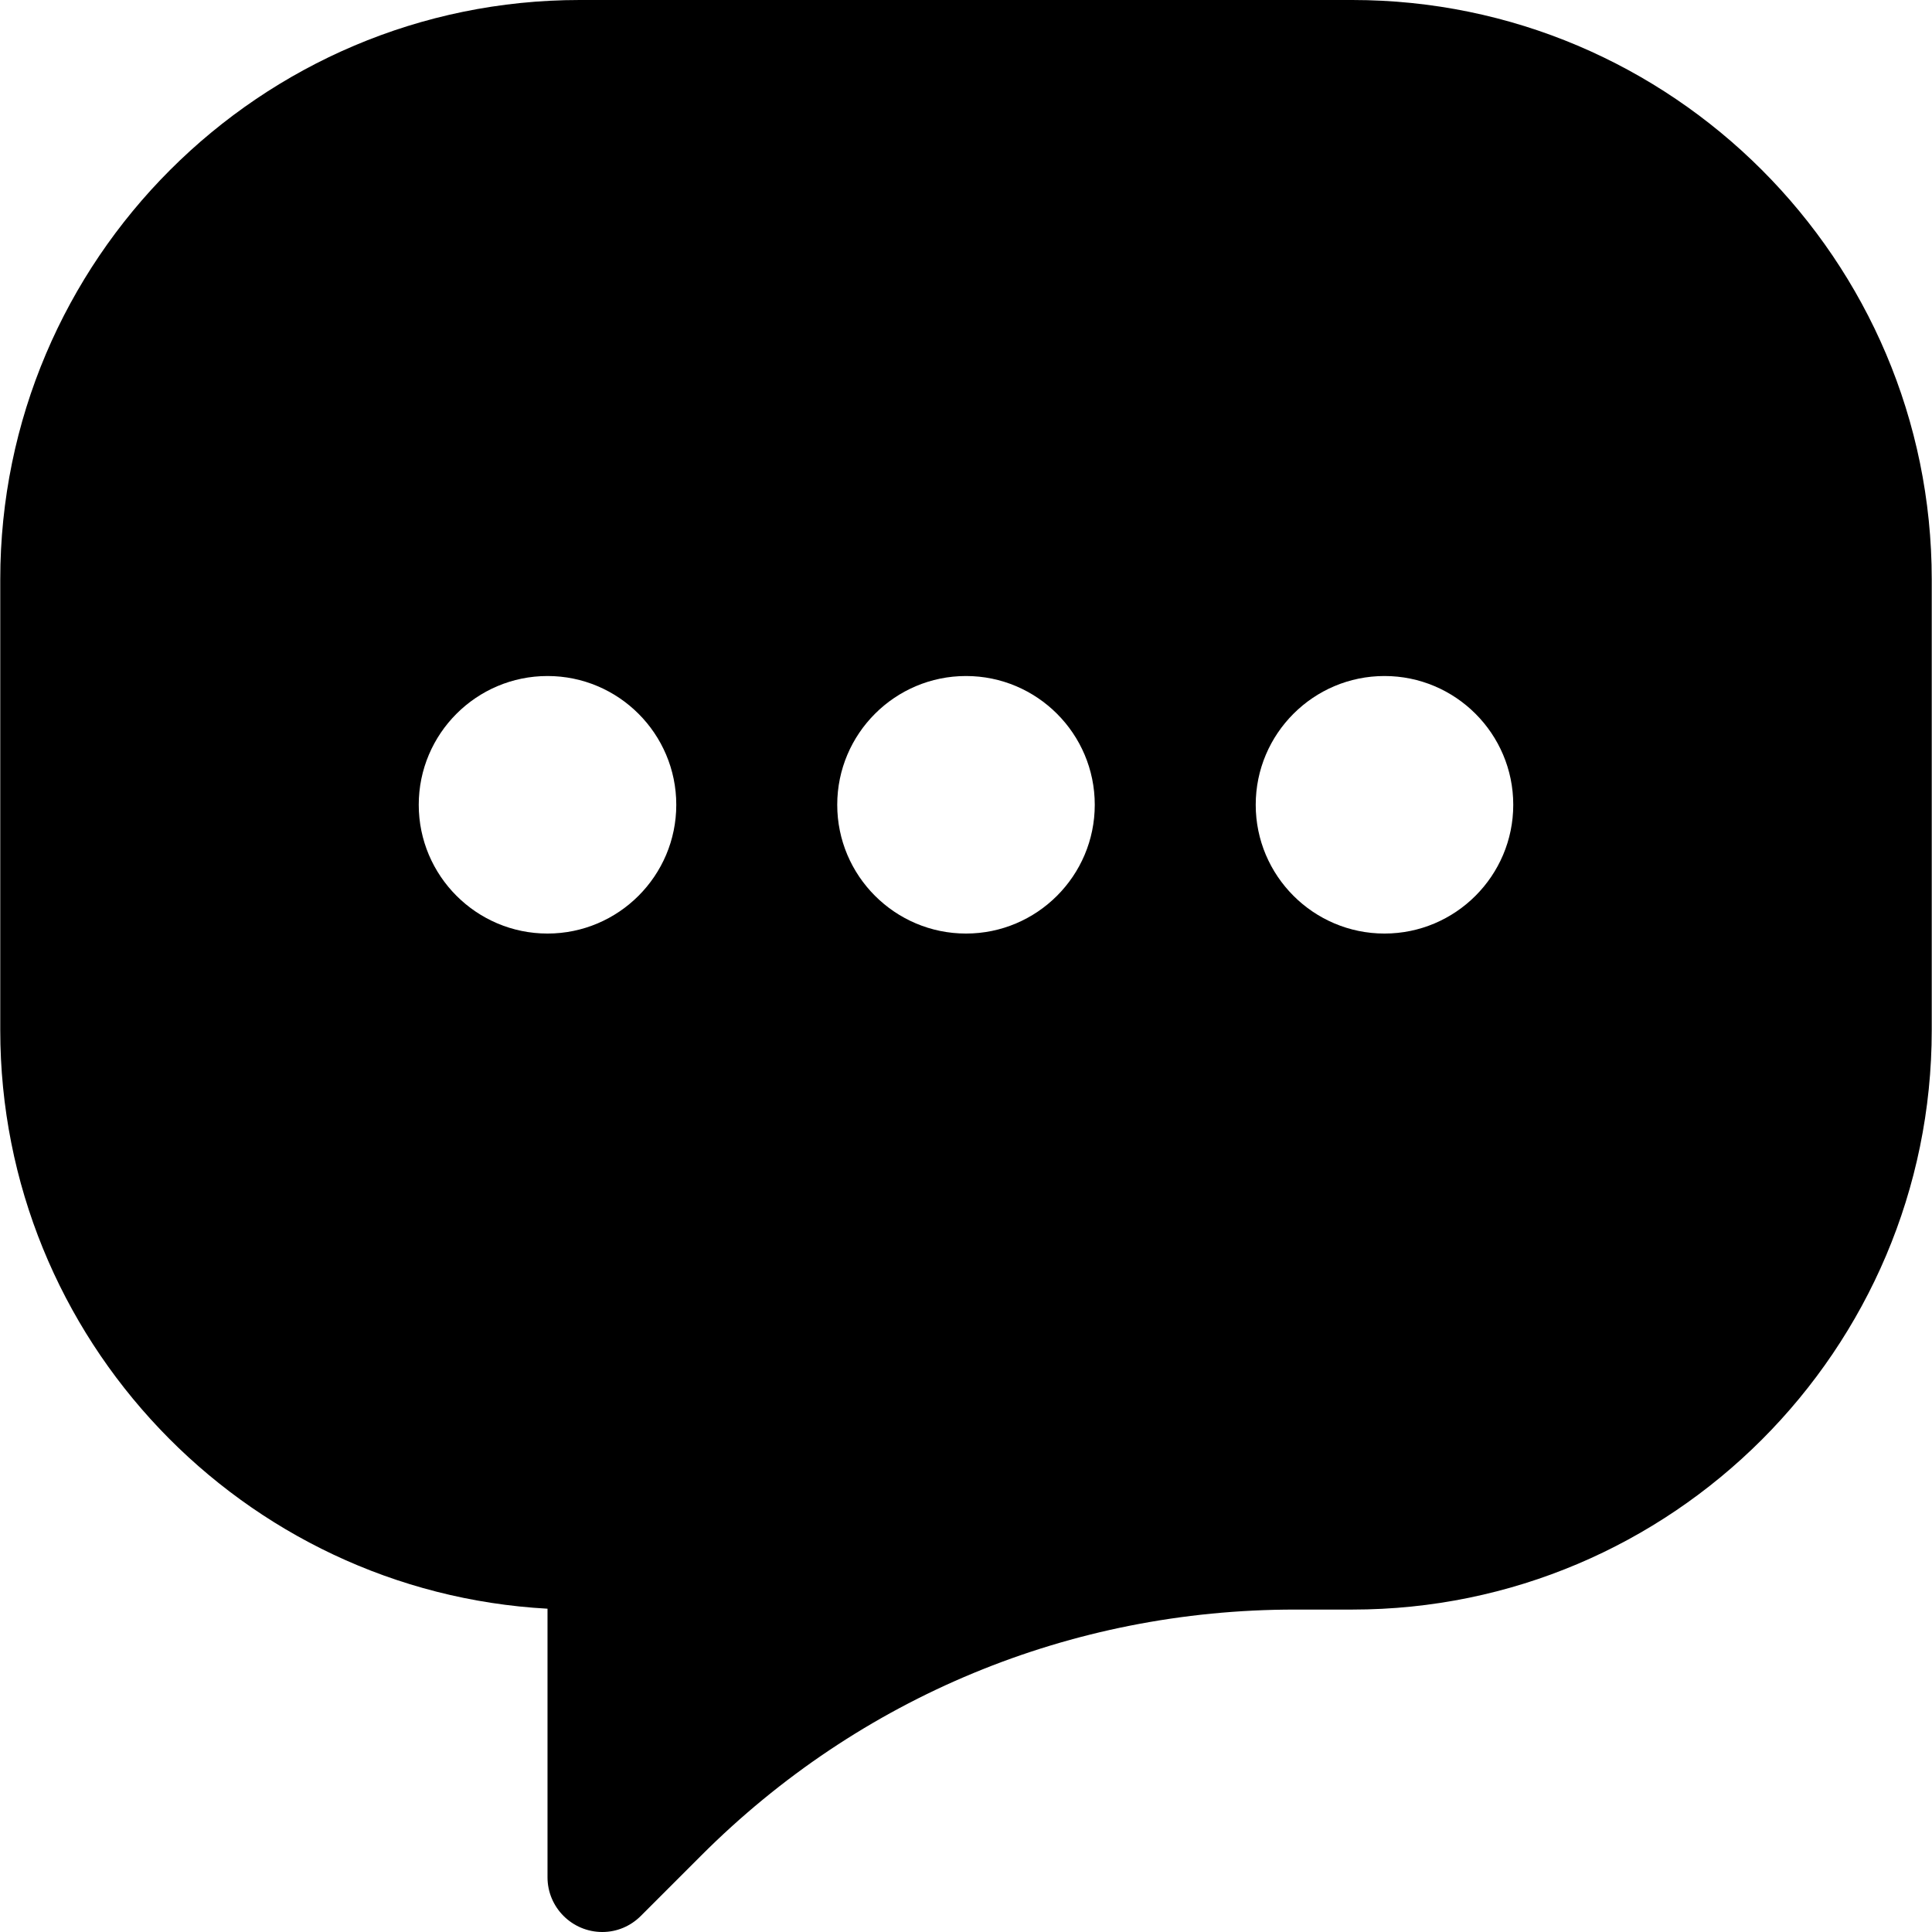
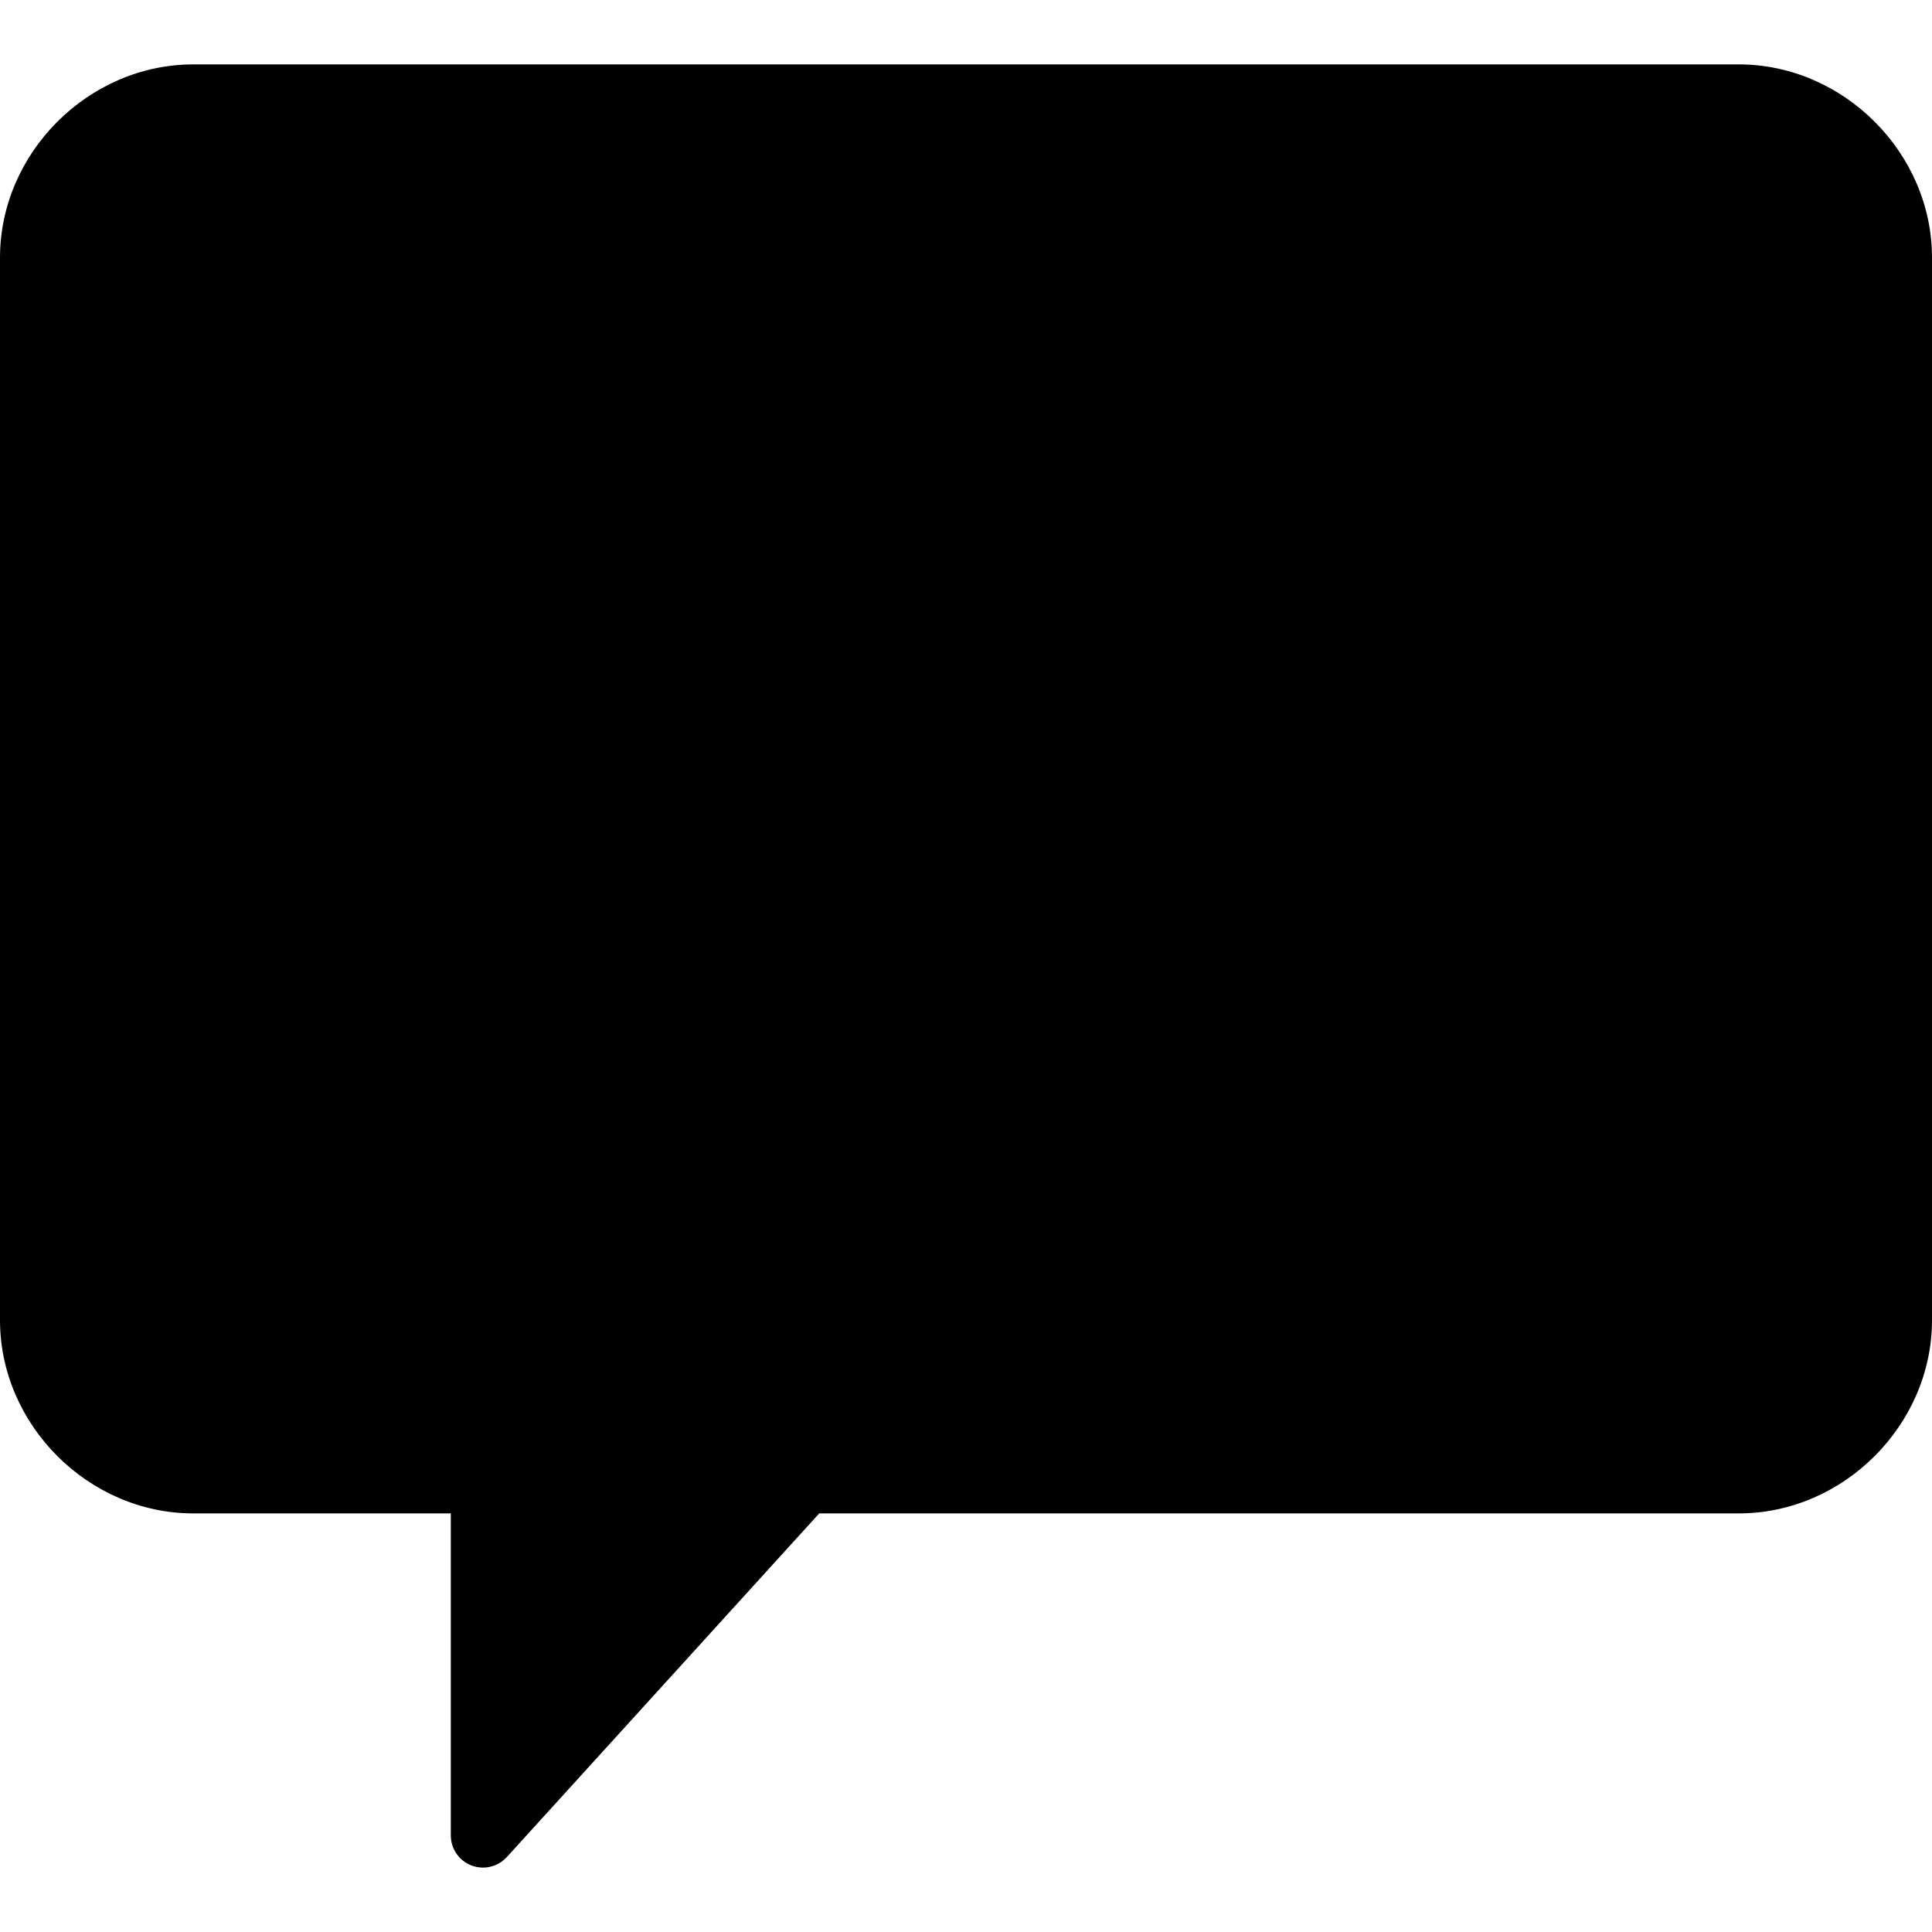
- <svg xmlns="http://www.w3.org/2000/svg" version="1.1" id="Capa_1" x="0px" y="0px" viewBox="0 0 60.016 60.016" style="enable-background:new 0 0 60.016 60.016;" xml:space="preserve">
-   <path d="M42.008,0h-24c-9.925,0-18,8.075-18,18v14c0,9.59,7.538,17.452,17,17.973v8.344c0,0.937,0.764,1.699,1.703,1.699  c0.449,0,0.874-0.178,1.195-0.499l1.876-1.876C26.708,52.714,33.259,50,40.227,50h1.781c9.925,0,18-8.075,18-18V18  C60.008,8.075,51.933,0,42.008,0z M17.008,29c-2.206,0-4-1.794-4-4s1.794-4,4-4s4,1.794,4,4S19.213,29,17.008,29z M30.008,29  c-2.206,0-4-1.794-4-4s1.794-4,4-4s4,1.794,4,4S32.213,29,30.008,29z M43.008,29c-2.206,0-4-1.794-4-4s1.794-4,4-4s4,1.794,4,4  S45.213,29,43.008,29z" />
+ <svg xmlns="http://www.w3.org/2000/svg" version="1.1" id="Capa_1" x="0px" y="0px" viewBox="0 0 60 60" style="enable-background:new 0 0 60 60;" xml:space="preserve">
+   <path d="M6,2h48c3.252,0,6,2.748,6,6v33c0,3.252-2.748,6-6,6H25.442L15.74,57.673C15.546,57.885,15.276,58,15,58  c-0.121,0-0.243-0.022-0.361-0.067C14.254,57.784,14,57.413,14,57V47H6c-3.252,0-6-2.748-6-6L0,8C0,4.748,2.748,2,6,2z" />
  <g>
</g>
  <g>
</g>
  <g>
</g>
  <g>
</g>
  <g>
</g>
  <g>
</g>
  <g>
</g>
  <g>
</g>
  <g>
</g>
  <g>
</g>
  <g>
</g>
  <g>
</g>
  <g>
</g>
  <g>
</g>
  <g>
</g>
</svg>
